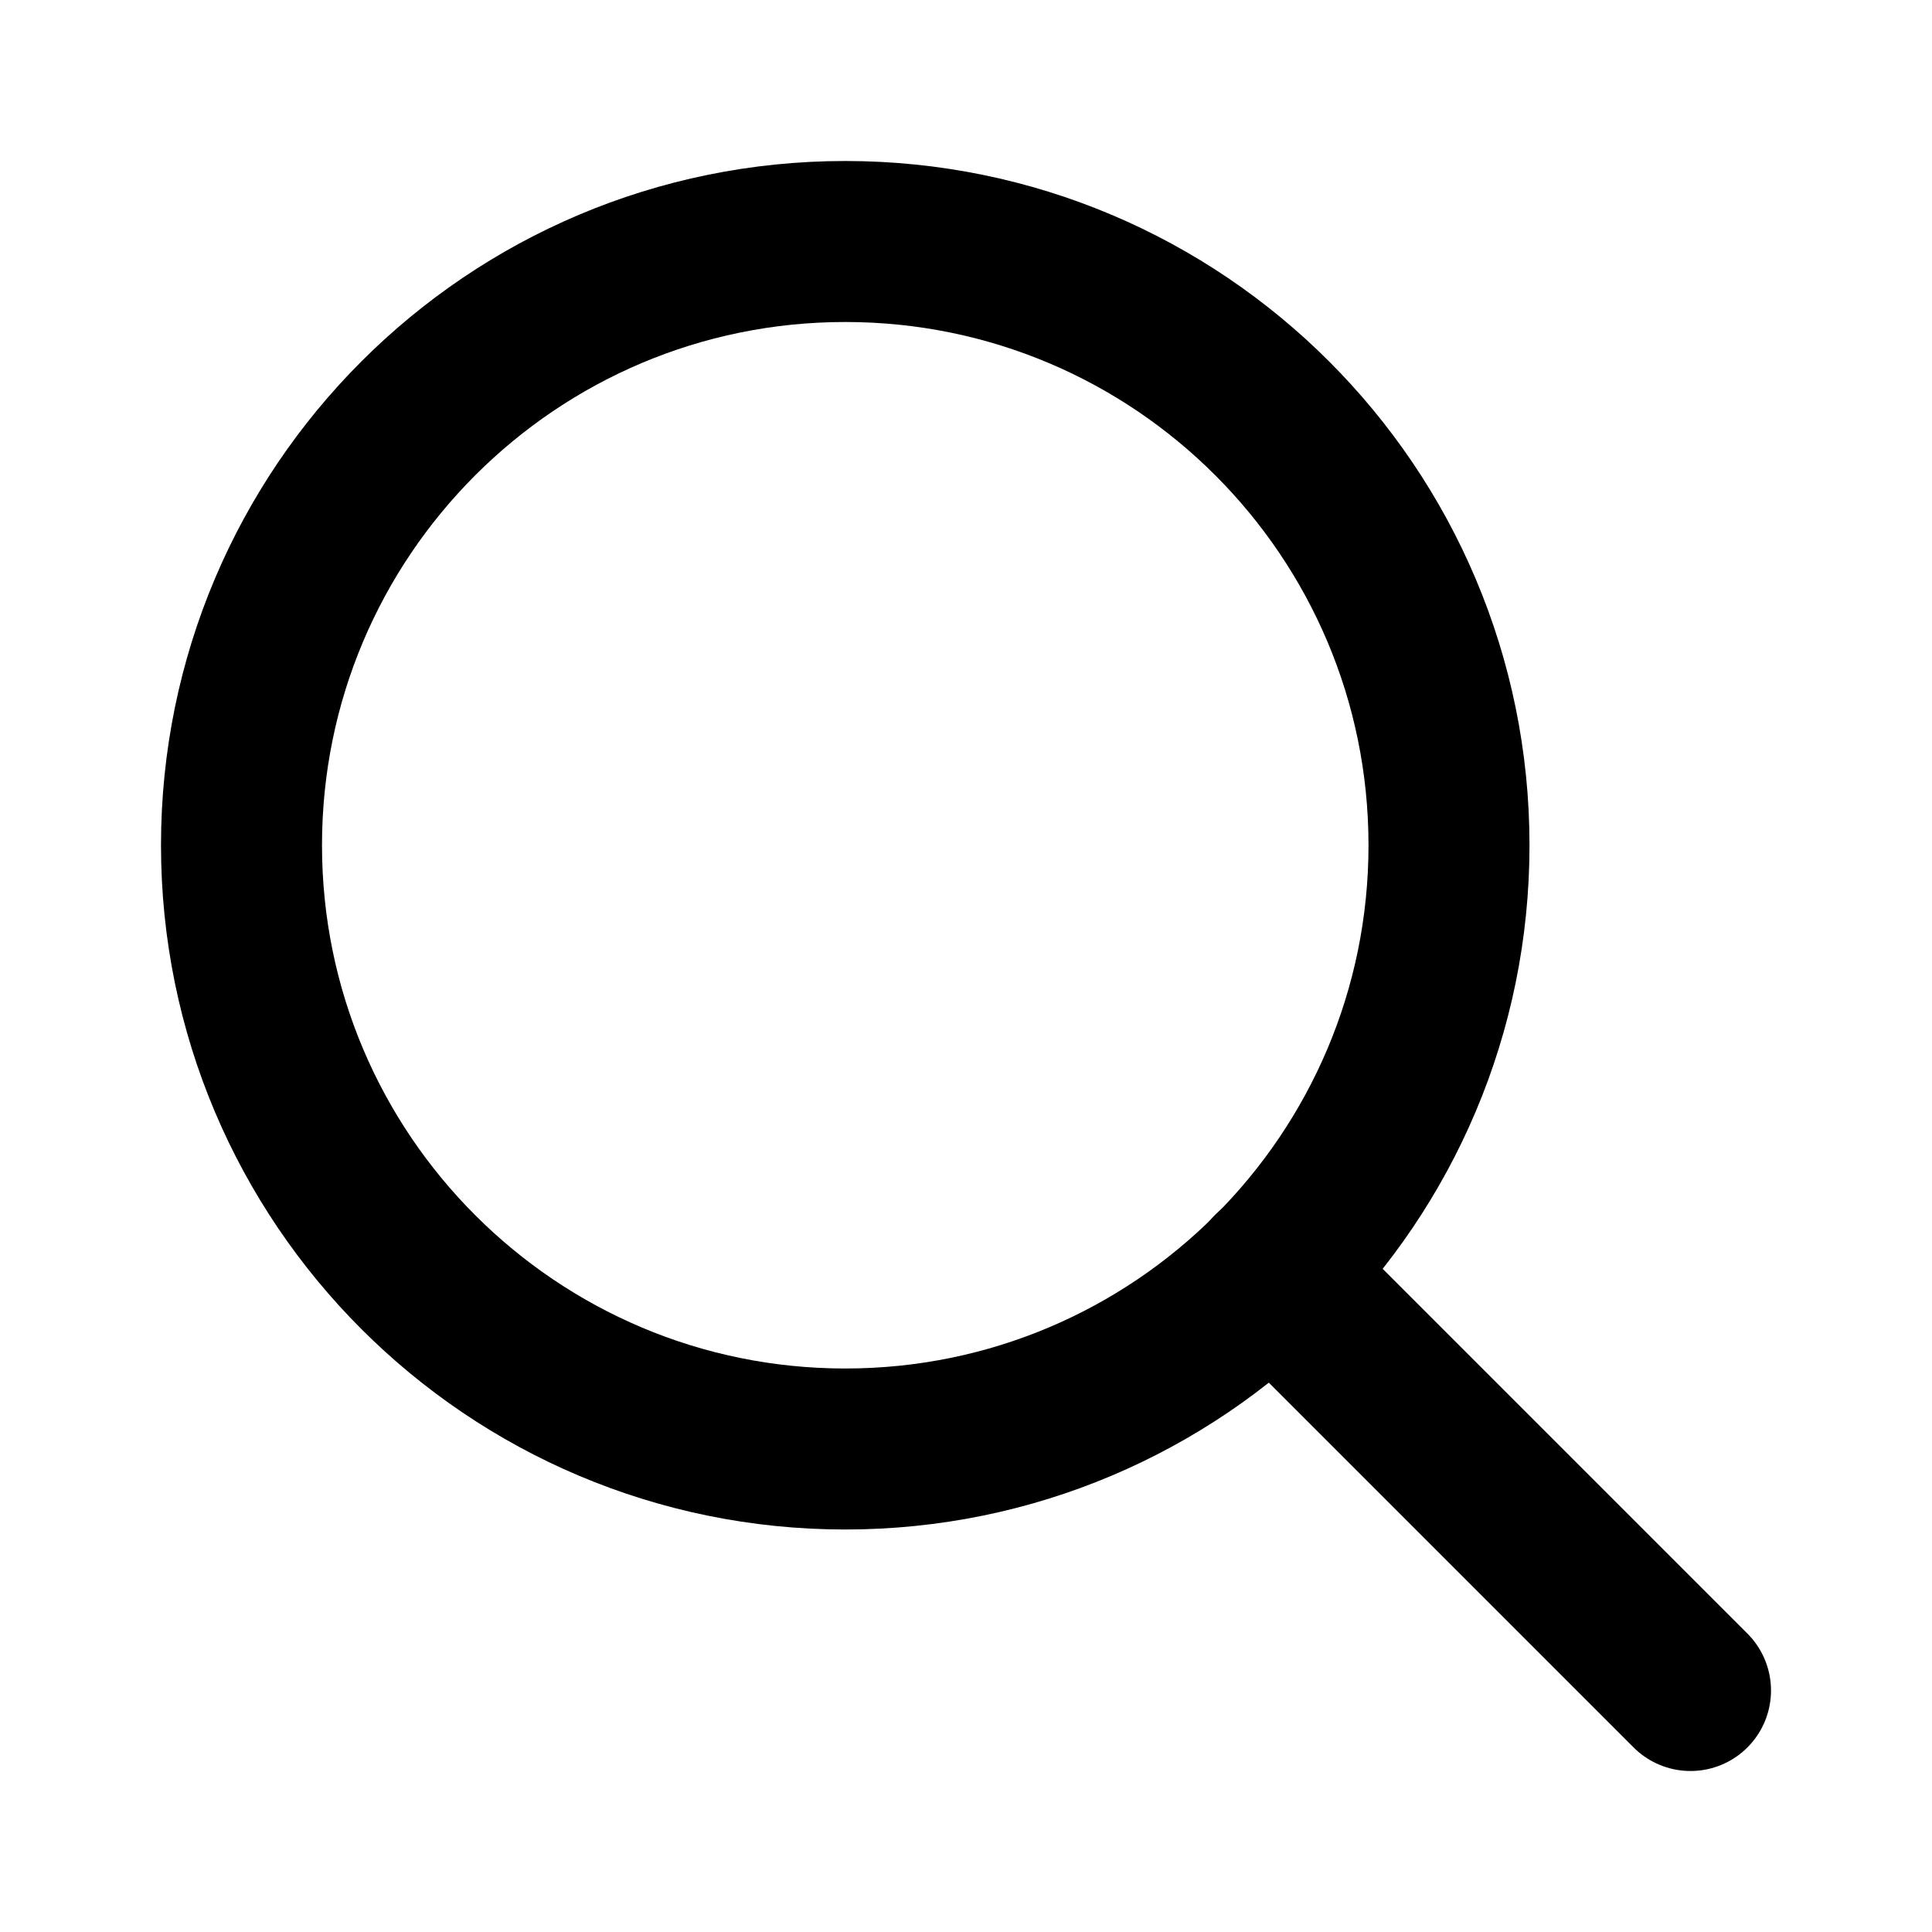
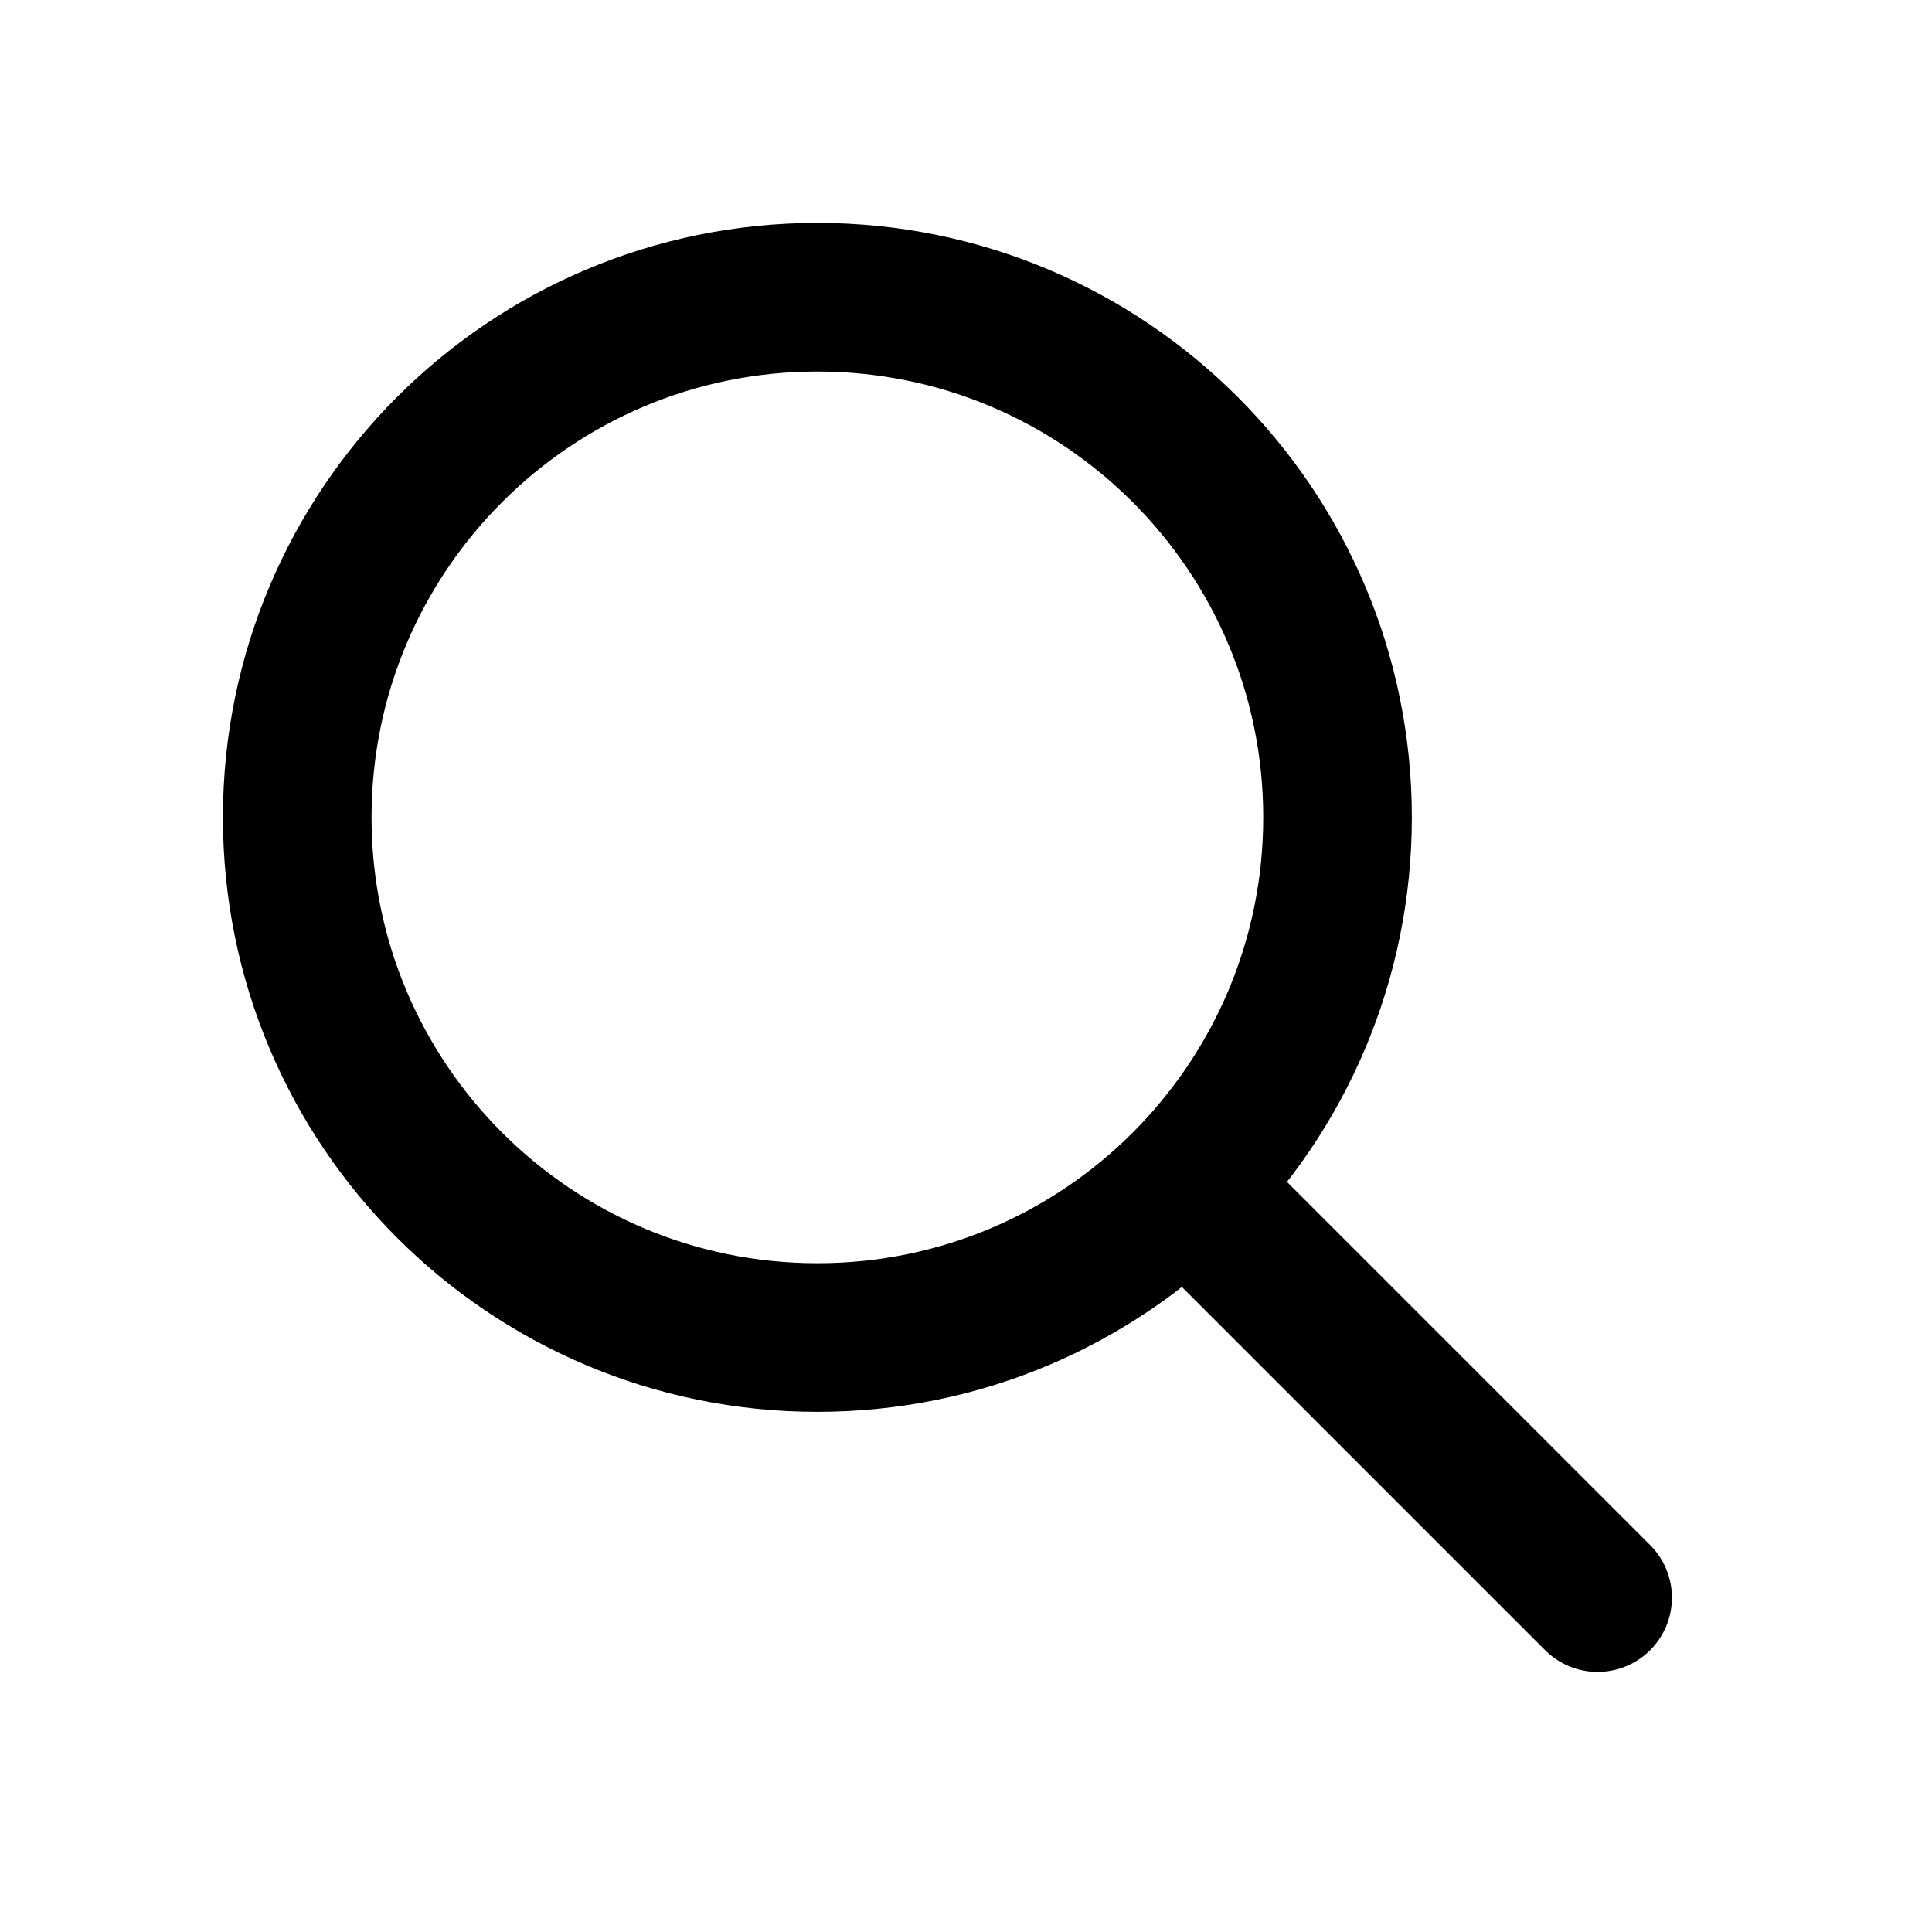
- <svg xmlns="http://www.w3.org/2000/svg" viewBox="0 0 24 24" fill="none" stroke="#000" stroke-width="2" stroke-linecap="round" stroke-linejoin="round">
-   <circle cx="10.5" cy="10.5" r="7.5" />
-   <line x1="21" y1="21" x2="15.8" y2="15.8" />
+ <svg xmlns="http://www.w3.org/2000/svg" viewBox="0 0 26 26" fill="none" stroke="#000" stroke-width="2" stroke-linecap="round" stroke-linejoin="round">
+   <circle cx="11" cy="11" r="7" />
+   <path d="M16 16l5.5 5.5" />
</svg>
